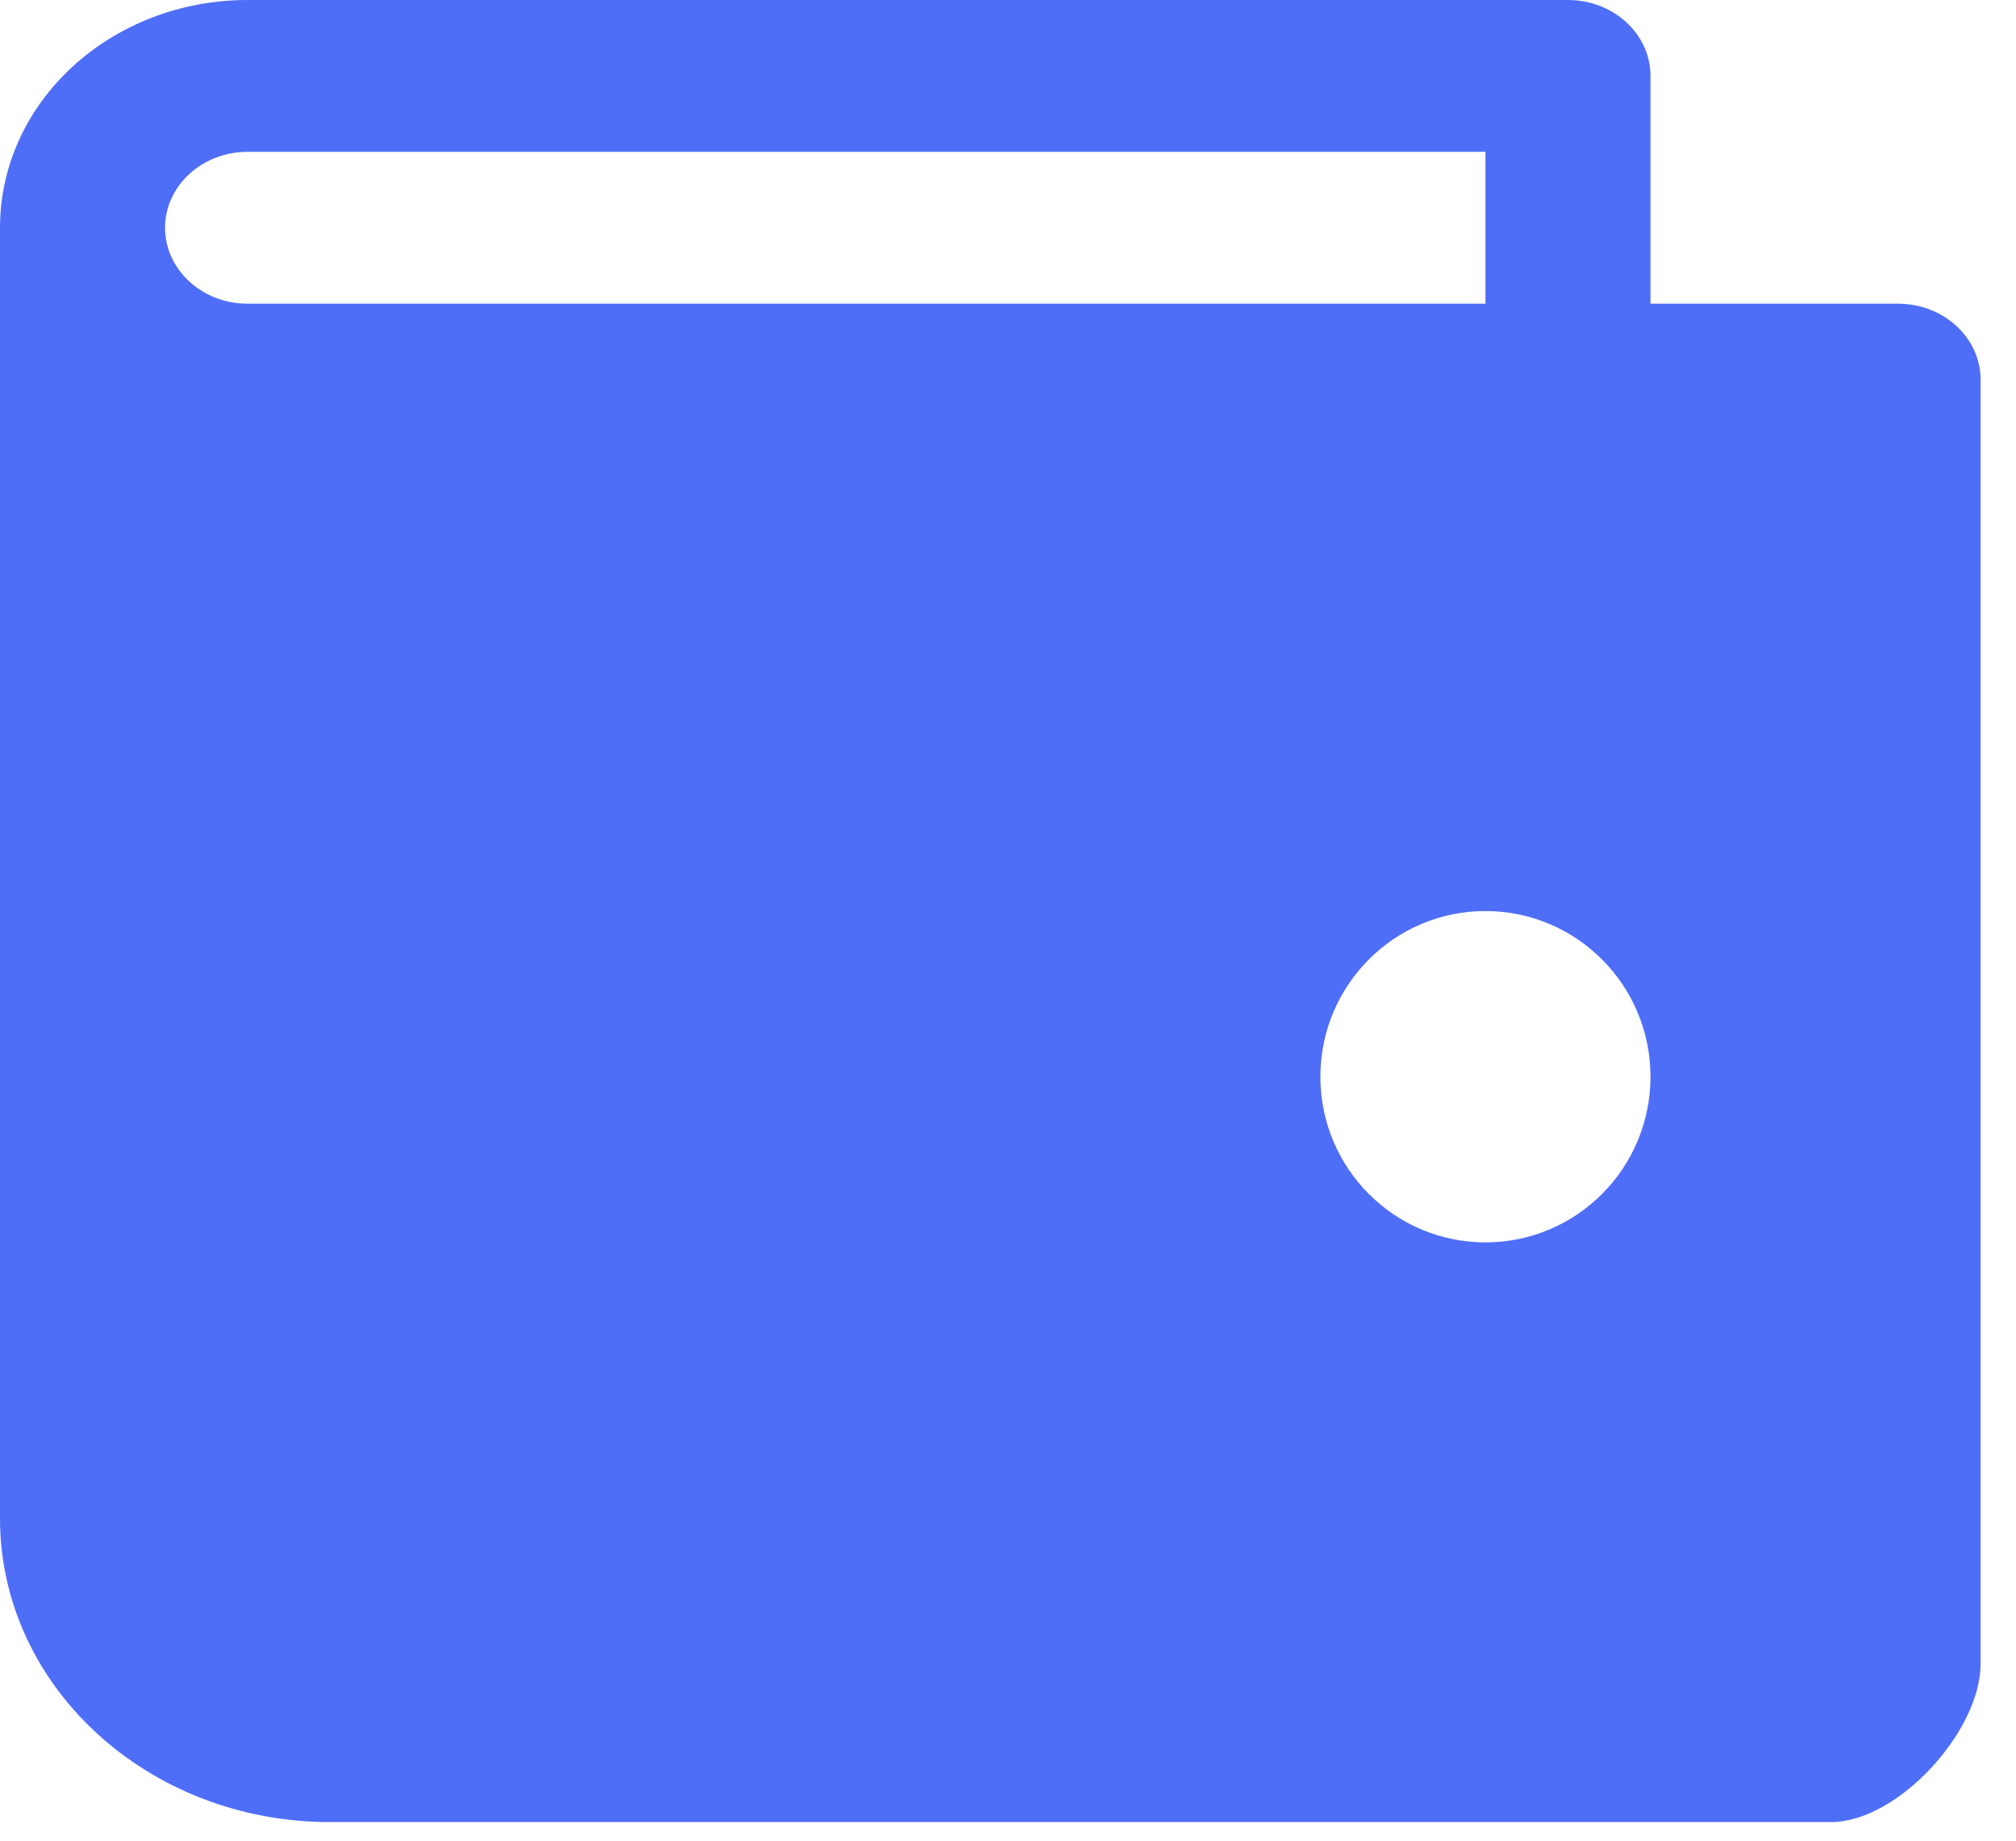
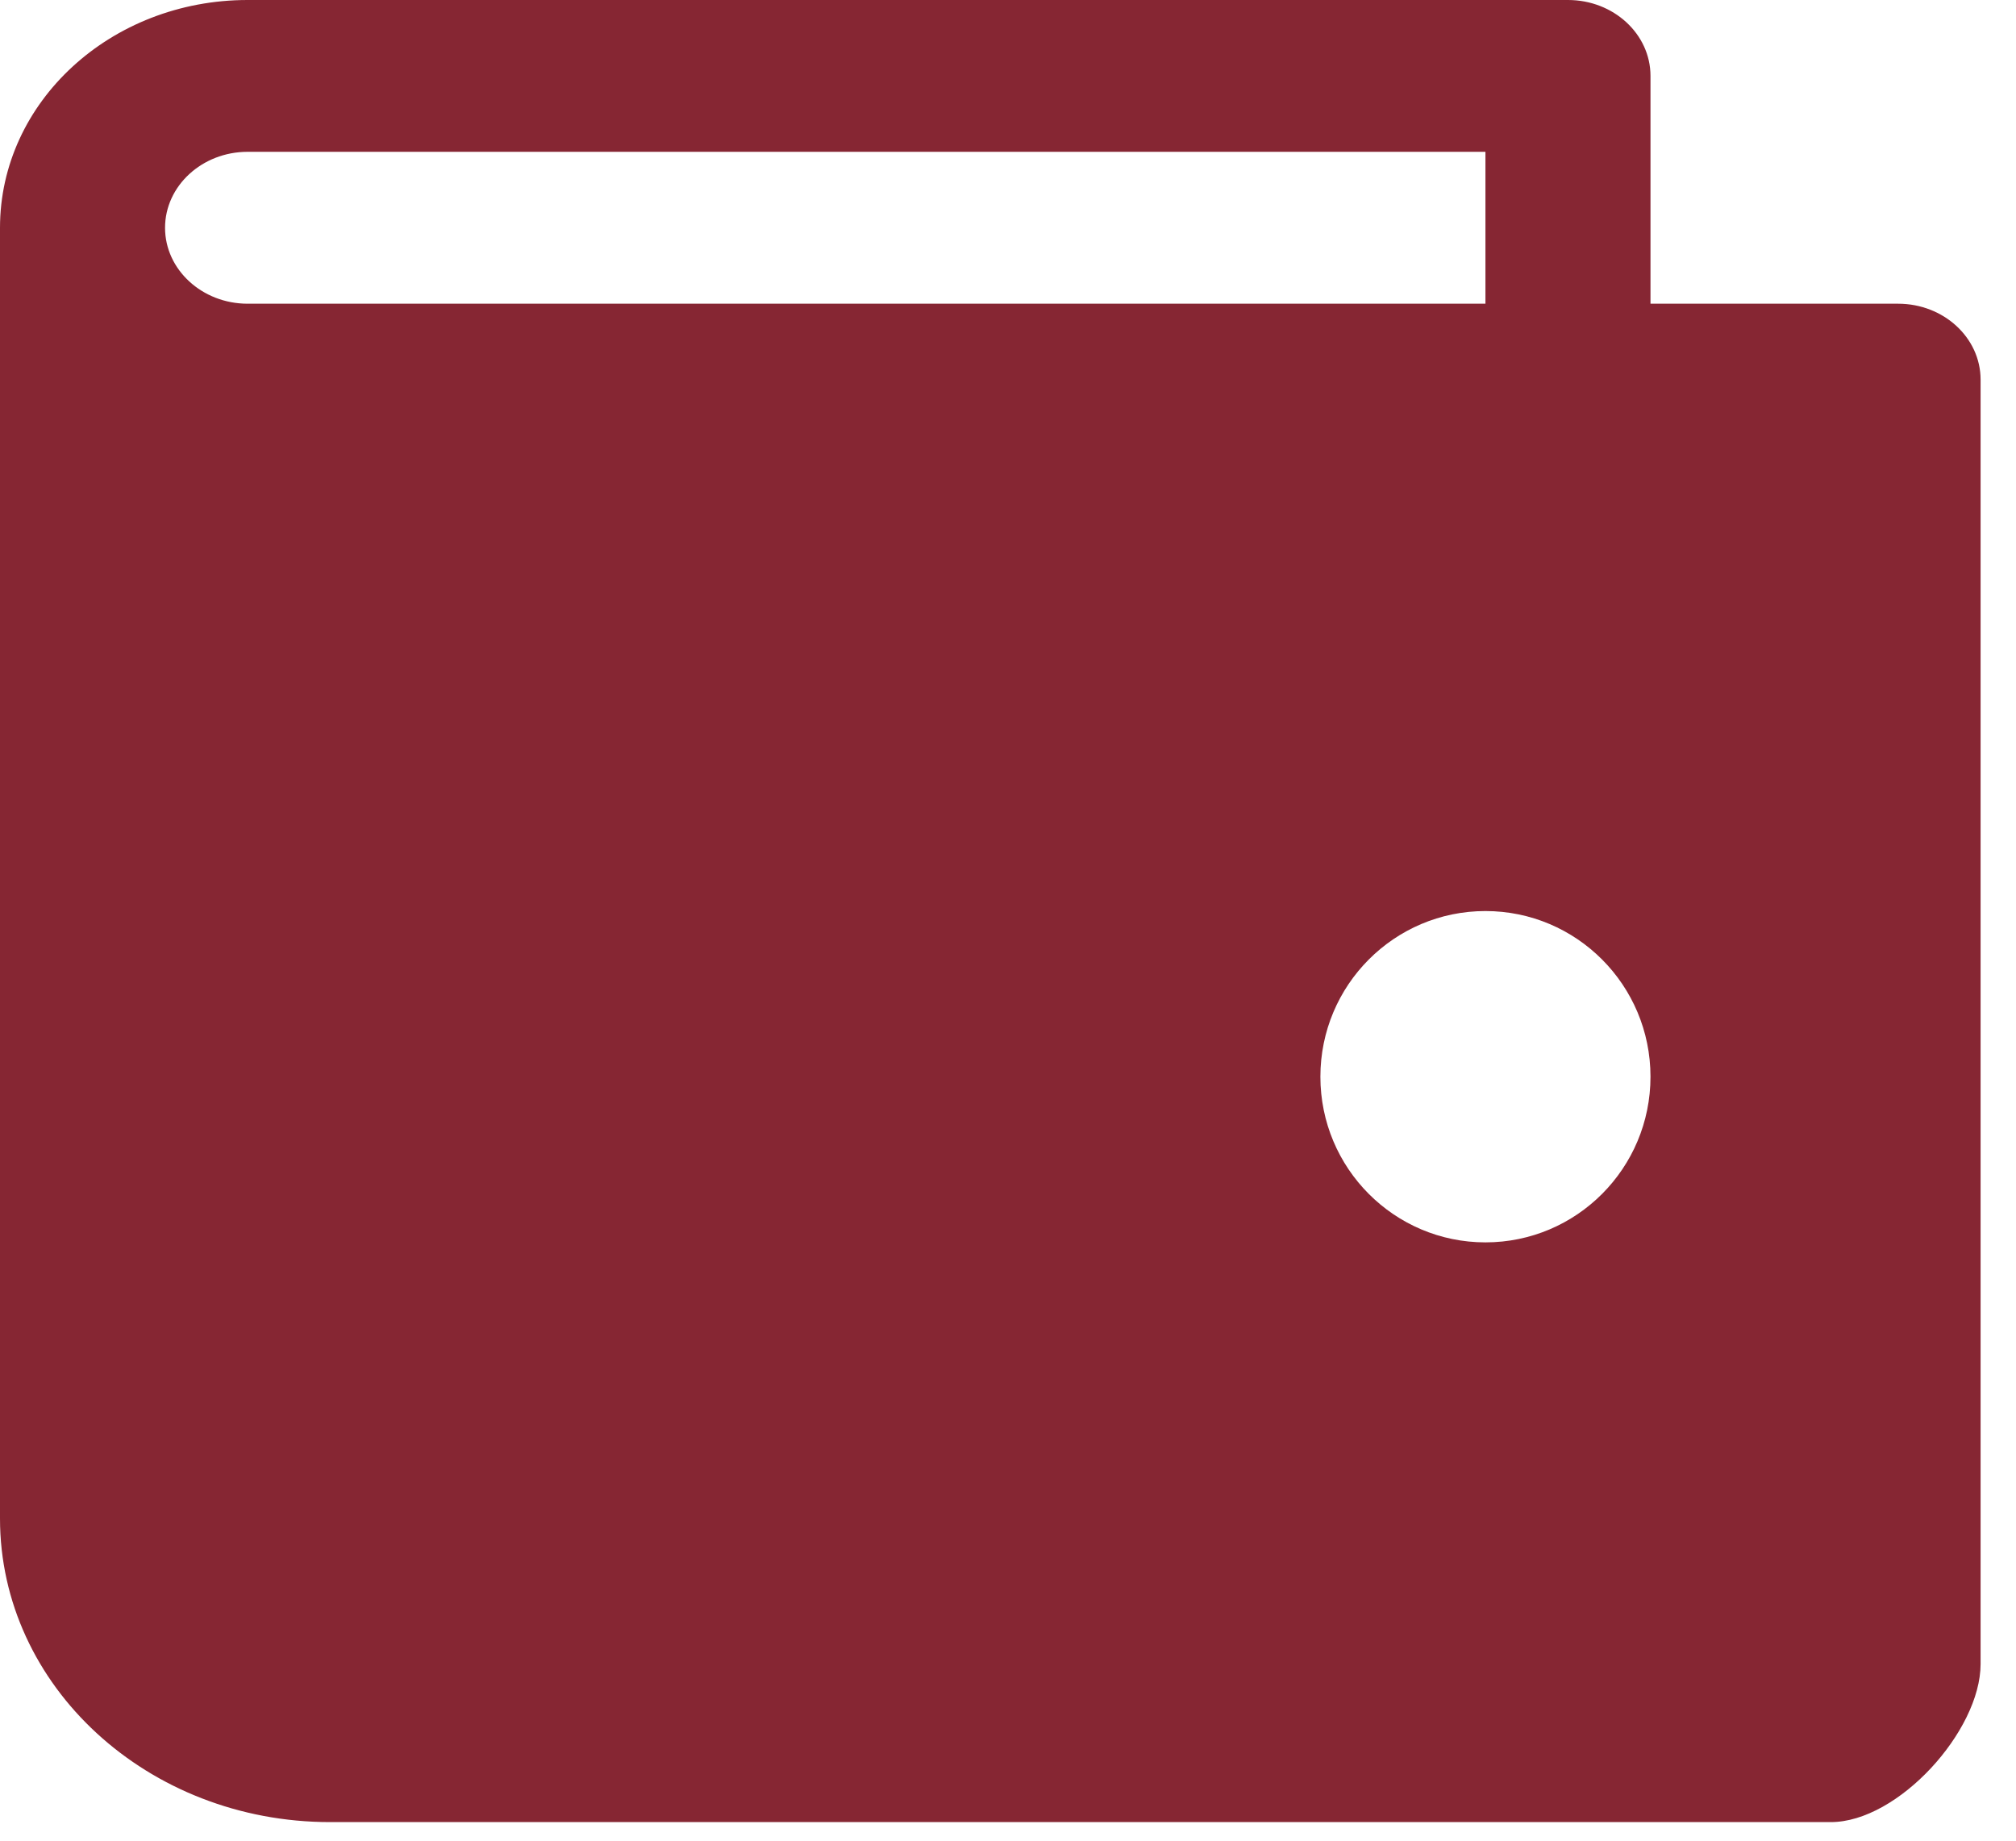
<svg xmlns="http://www.w3.org/2000/svg" width="23px" height="21px" viewBox="0 0 23 21" version="1.1">
  <g id="Page-1" stroke="none" stroke-width="1" fill="none" fill-rule="evenodd">
-     <g id="Artboard-Copy-68" transform="translate(-132, -29)" fill="#4F6EF7">
+     <g id="Artboard-Copy-68" transform="translate(-132, -29)" fill="#862633">
      <g id="Tabs/Wallets">
        <g id="Wallets" transform="translate(102, 1)">
          <g id="Icons/Wallets" transform="translate(30, 28)">
            <path d="M21.655,3.465 L3.766,3.465 L2.825,3.465 C2.306,3.465 1.883,3.076 1.883,2.599 C1.883,2.121 2.306,1.732 2.825,1.732 L16.947,1.732 L16.947,3.465 L18.83,3.465 L18.83,0.866 C18.83,0.388 18.408,3.55271368e-15 17.889,3.55271368e-15 L2.825,3.55271368e-15 C1.264,3.55271368e-15 3.55271368e-15,1.163 3.55271368e-15,2.599 L3.55271368e-15,17.324 C3.55271368e-15,19.237 1.686,20.788 3.766,20.788 L20.887,20.788 C21.655,20.788 22.596,19.748 22.596,18.985 L22.596,4.331 C22.596,3.853 22.174,3.465 21.655,3.465 Z M16.947,14.174 C15.907,14.174 15.064,13.328 15.064,12.284 C15.064,11.24 15.907,10.394 16.947,10.394 C17.987,10.394 18.83,11.24 18.83,12.284 C18.83,13.328 17.987,14.174 16.947,14.174 Z" id="Shape" />
          </g>
        </g>
      </g>
    </g>
  </g>
</svg>
